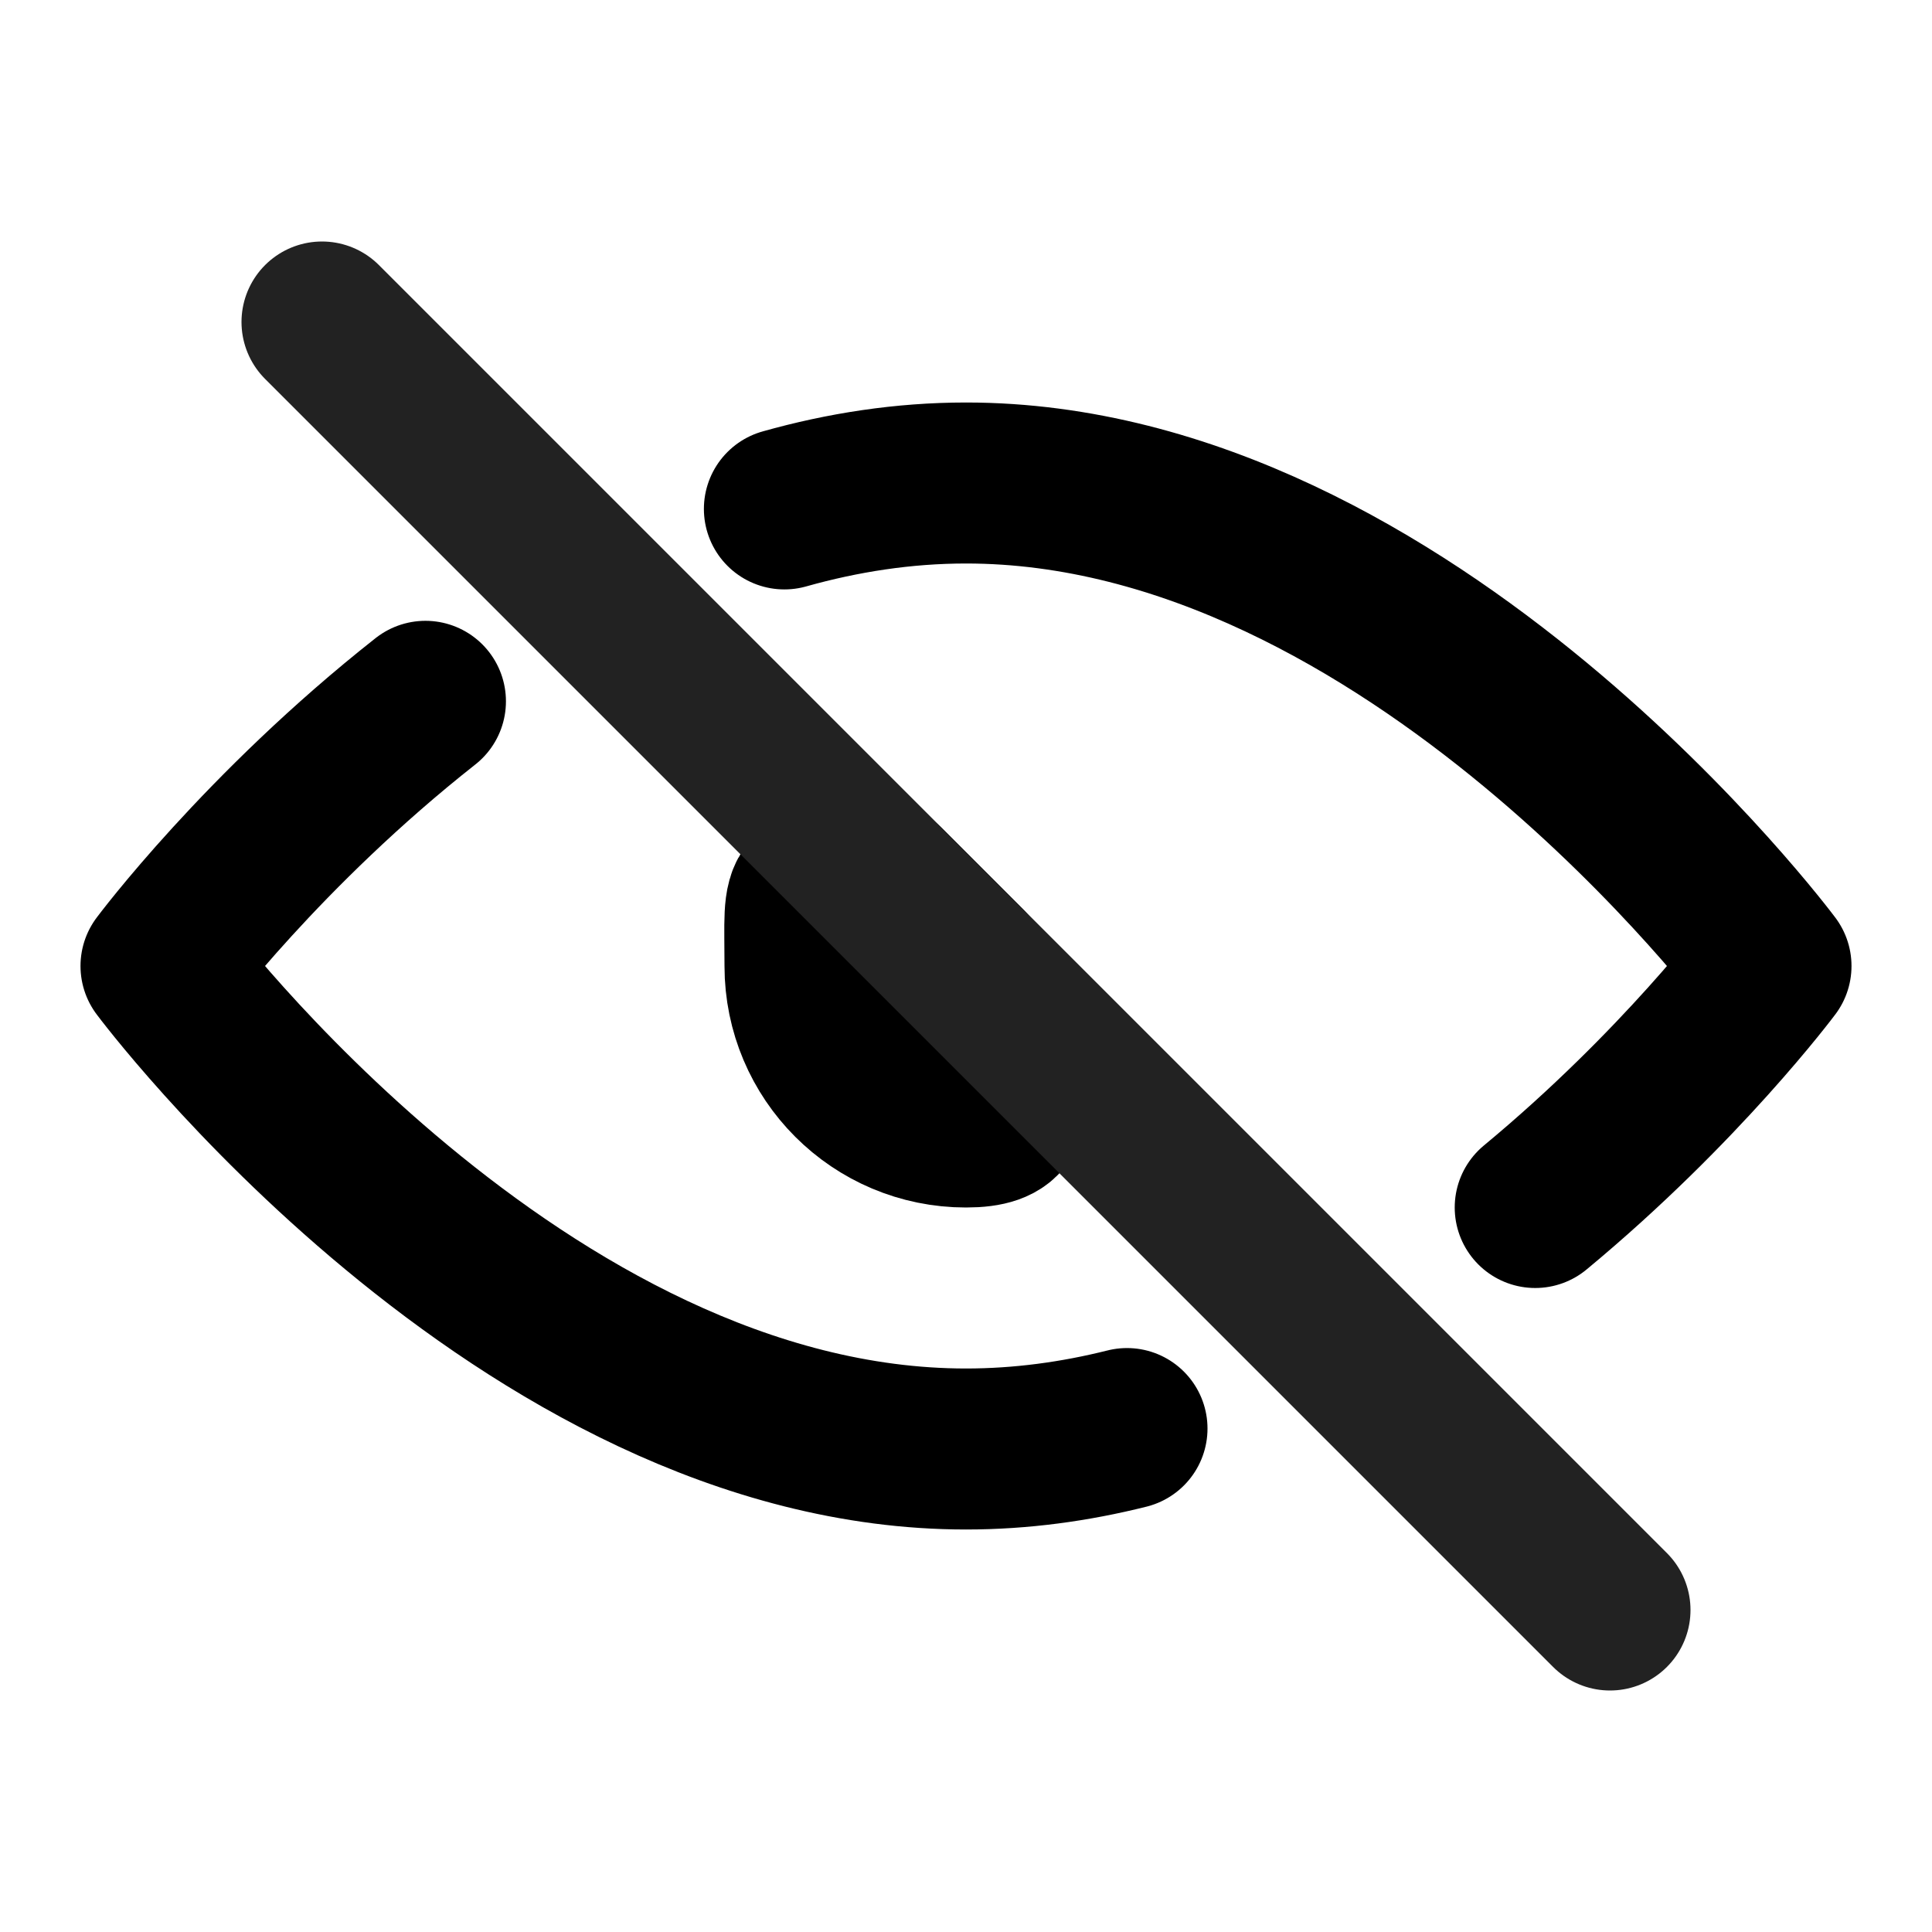
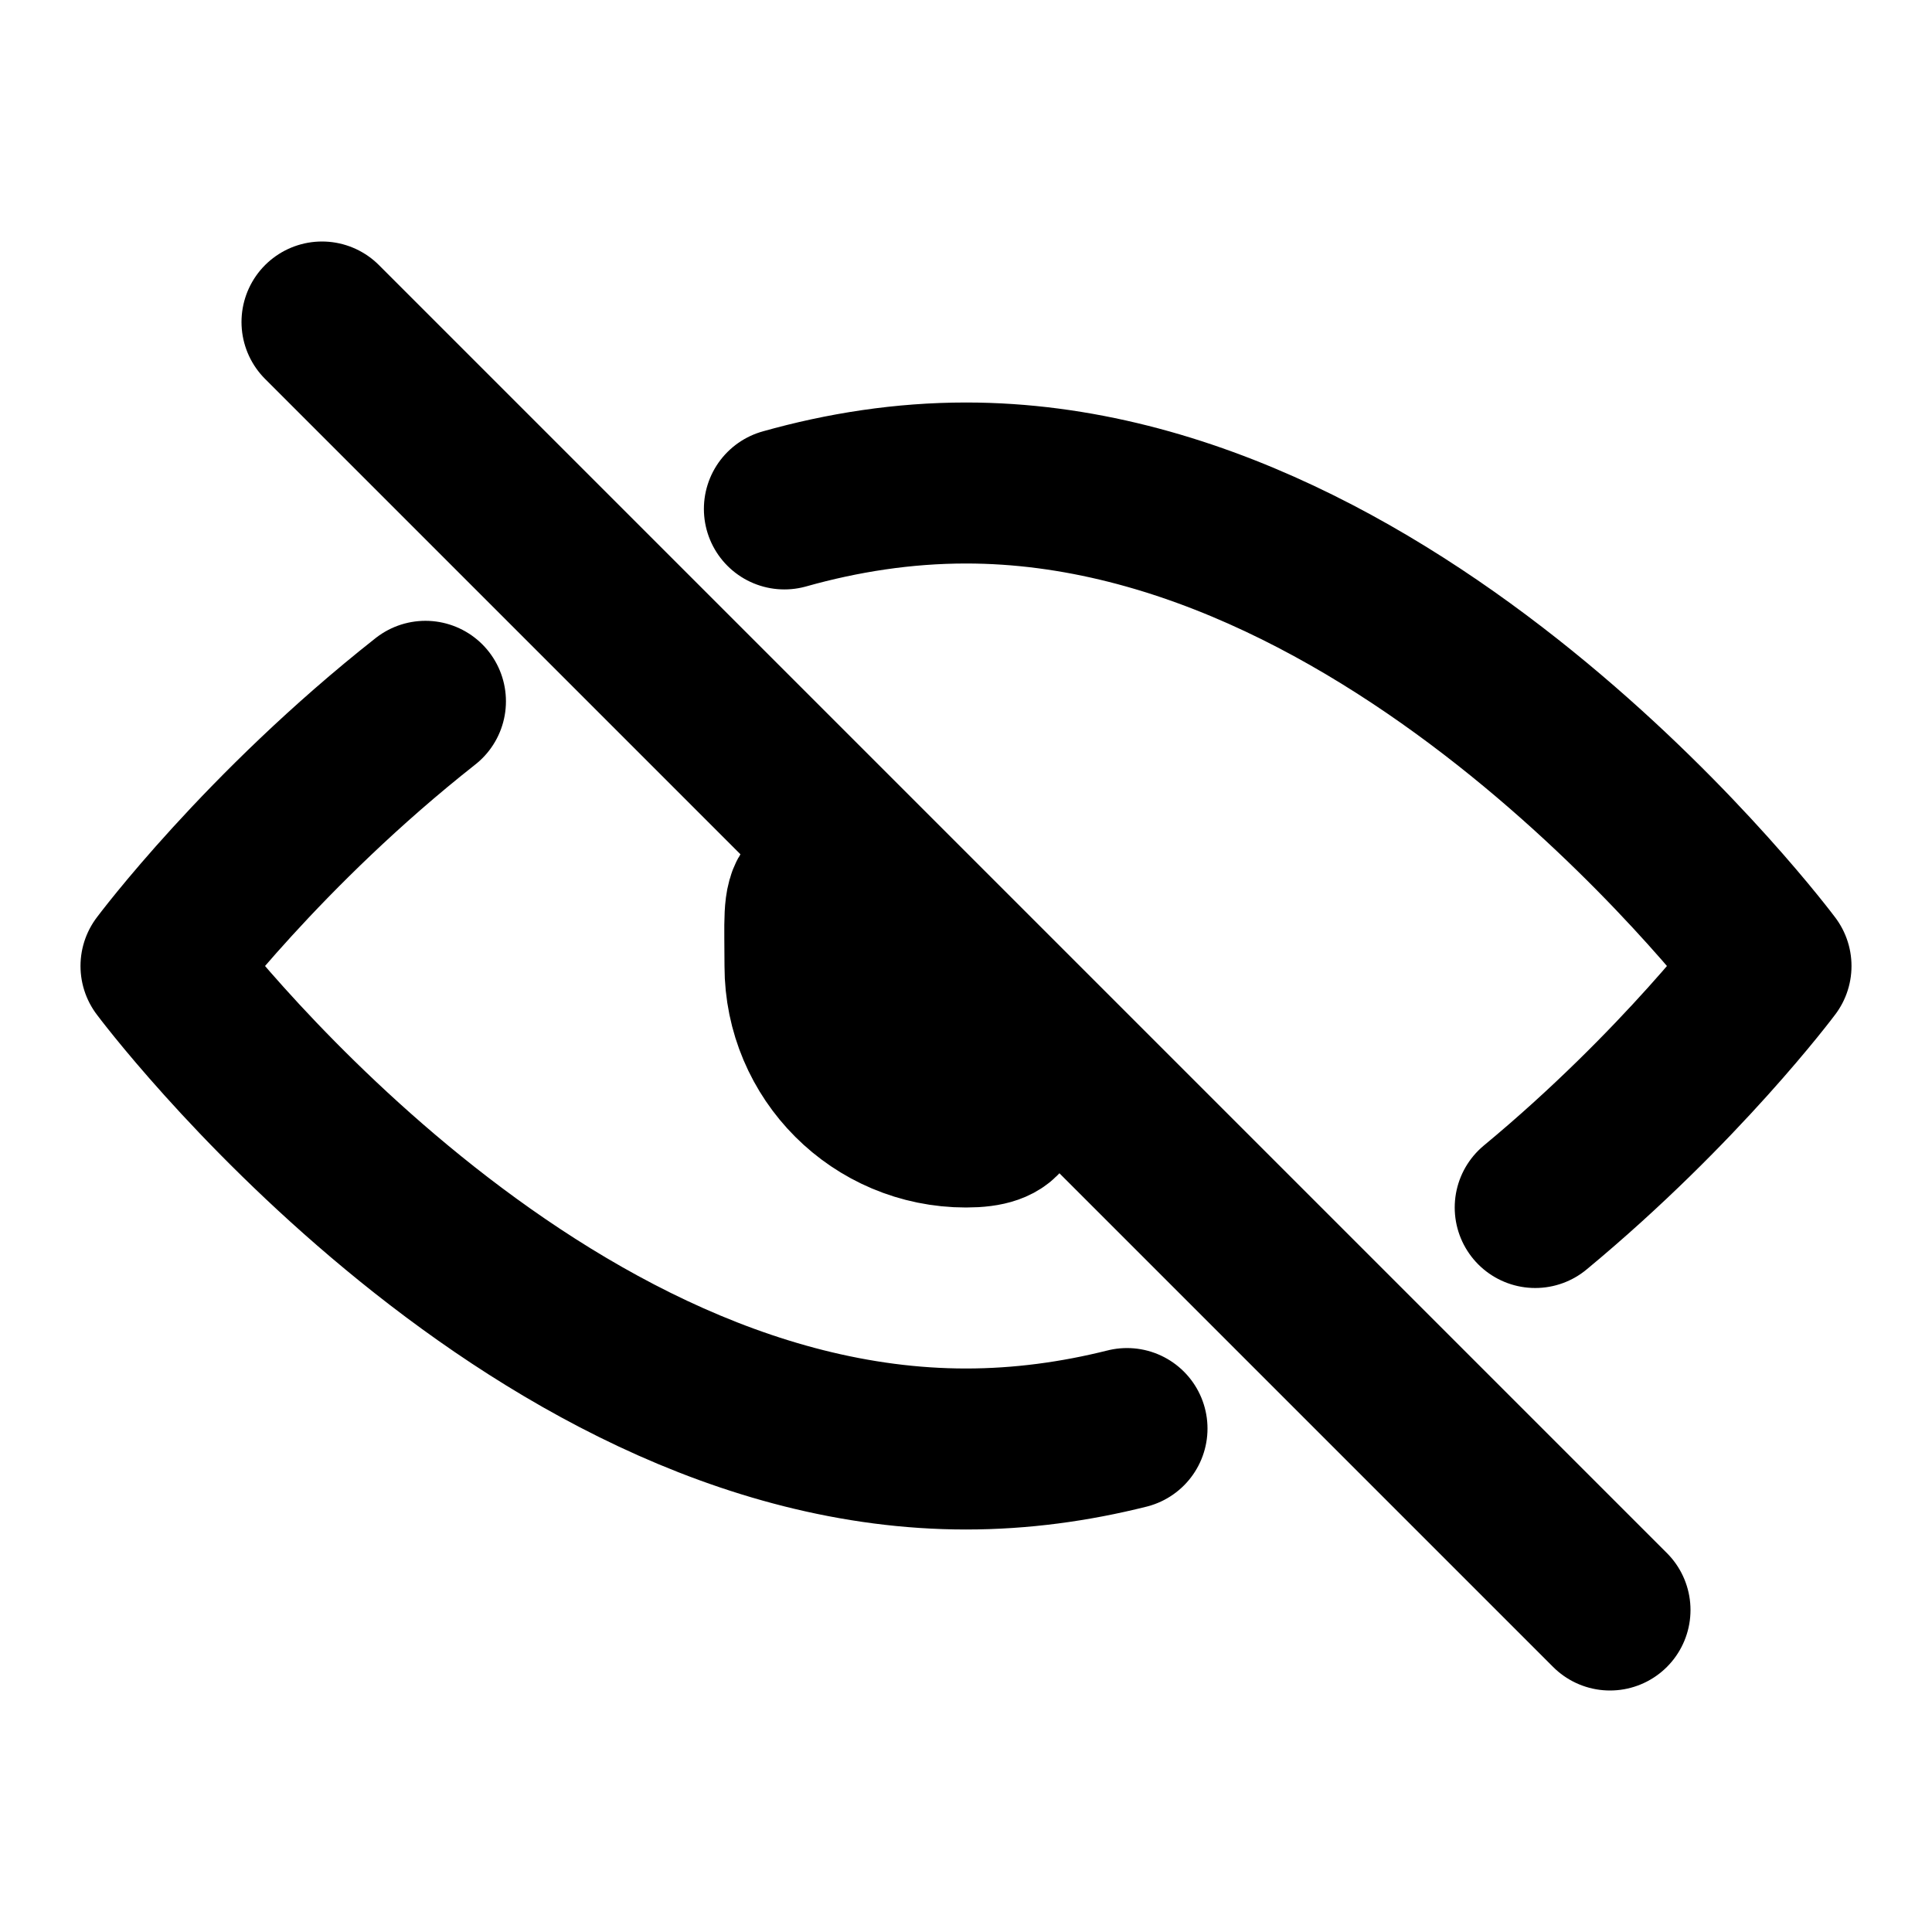
<svg xmlns="http://www.w3.org/2000/svg" width="24" height="24" viewBox="0 0 24 24" fill="none">
-   <path d="M9.744 6.322C10.469 6.118 11.224 6 12 6C17.523 6 22 12 22 12C22 12 20.881 13.5 19.071 15M5.285 8.712C3.267 10.302 2 12 2 12C2 12 6.477 18 12 18C12.685 18 13.354 17.908 14 17.746" stroke="black" stroke-width="2" stroke-linecap="round" stroke-linejoin="round" />
-   <path d="M12 14C13.104 14 12 13.105 12 12L11 11C9.895 11 10 10.895 10 12C10 13.105 10.895 14 12 14Z" stroke="black" stroke-width="2" stroke-linecap="round" stroke-linejoin="round" />
-   <path d="M4 4L20 20" stroke="#222222" stroke-width="2" stroke-linecap="round" stroke-linejoin="round" />
+   <path d="M9.744 6.322C10.469 6.118 11.224 6 12 6C17.523 6 22 12 22 12C22 12 20.881 13.5 19.071 15 M5.285 8.712C3.267 10.302 2 12 2 12C2 12 6.477 18 12 18C12.685 18 13.354 17.908 14 17.746 M12 14C13.104 14 12 13.105 12 12L11 11C9.895 11 10 10.895 10 12C10 13.105 10.895 14 12 14Z M4 4L20 20" stroke="black" stroke-width="2" stroke-linecap="round" stroke-linejoin="round" />
</svg>
